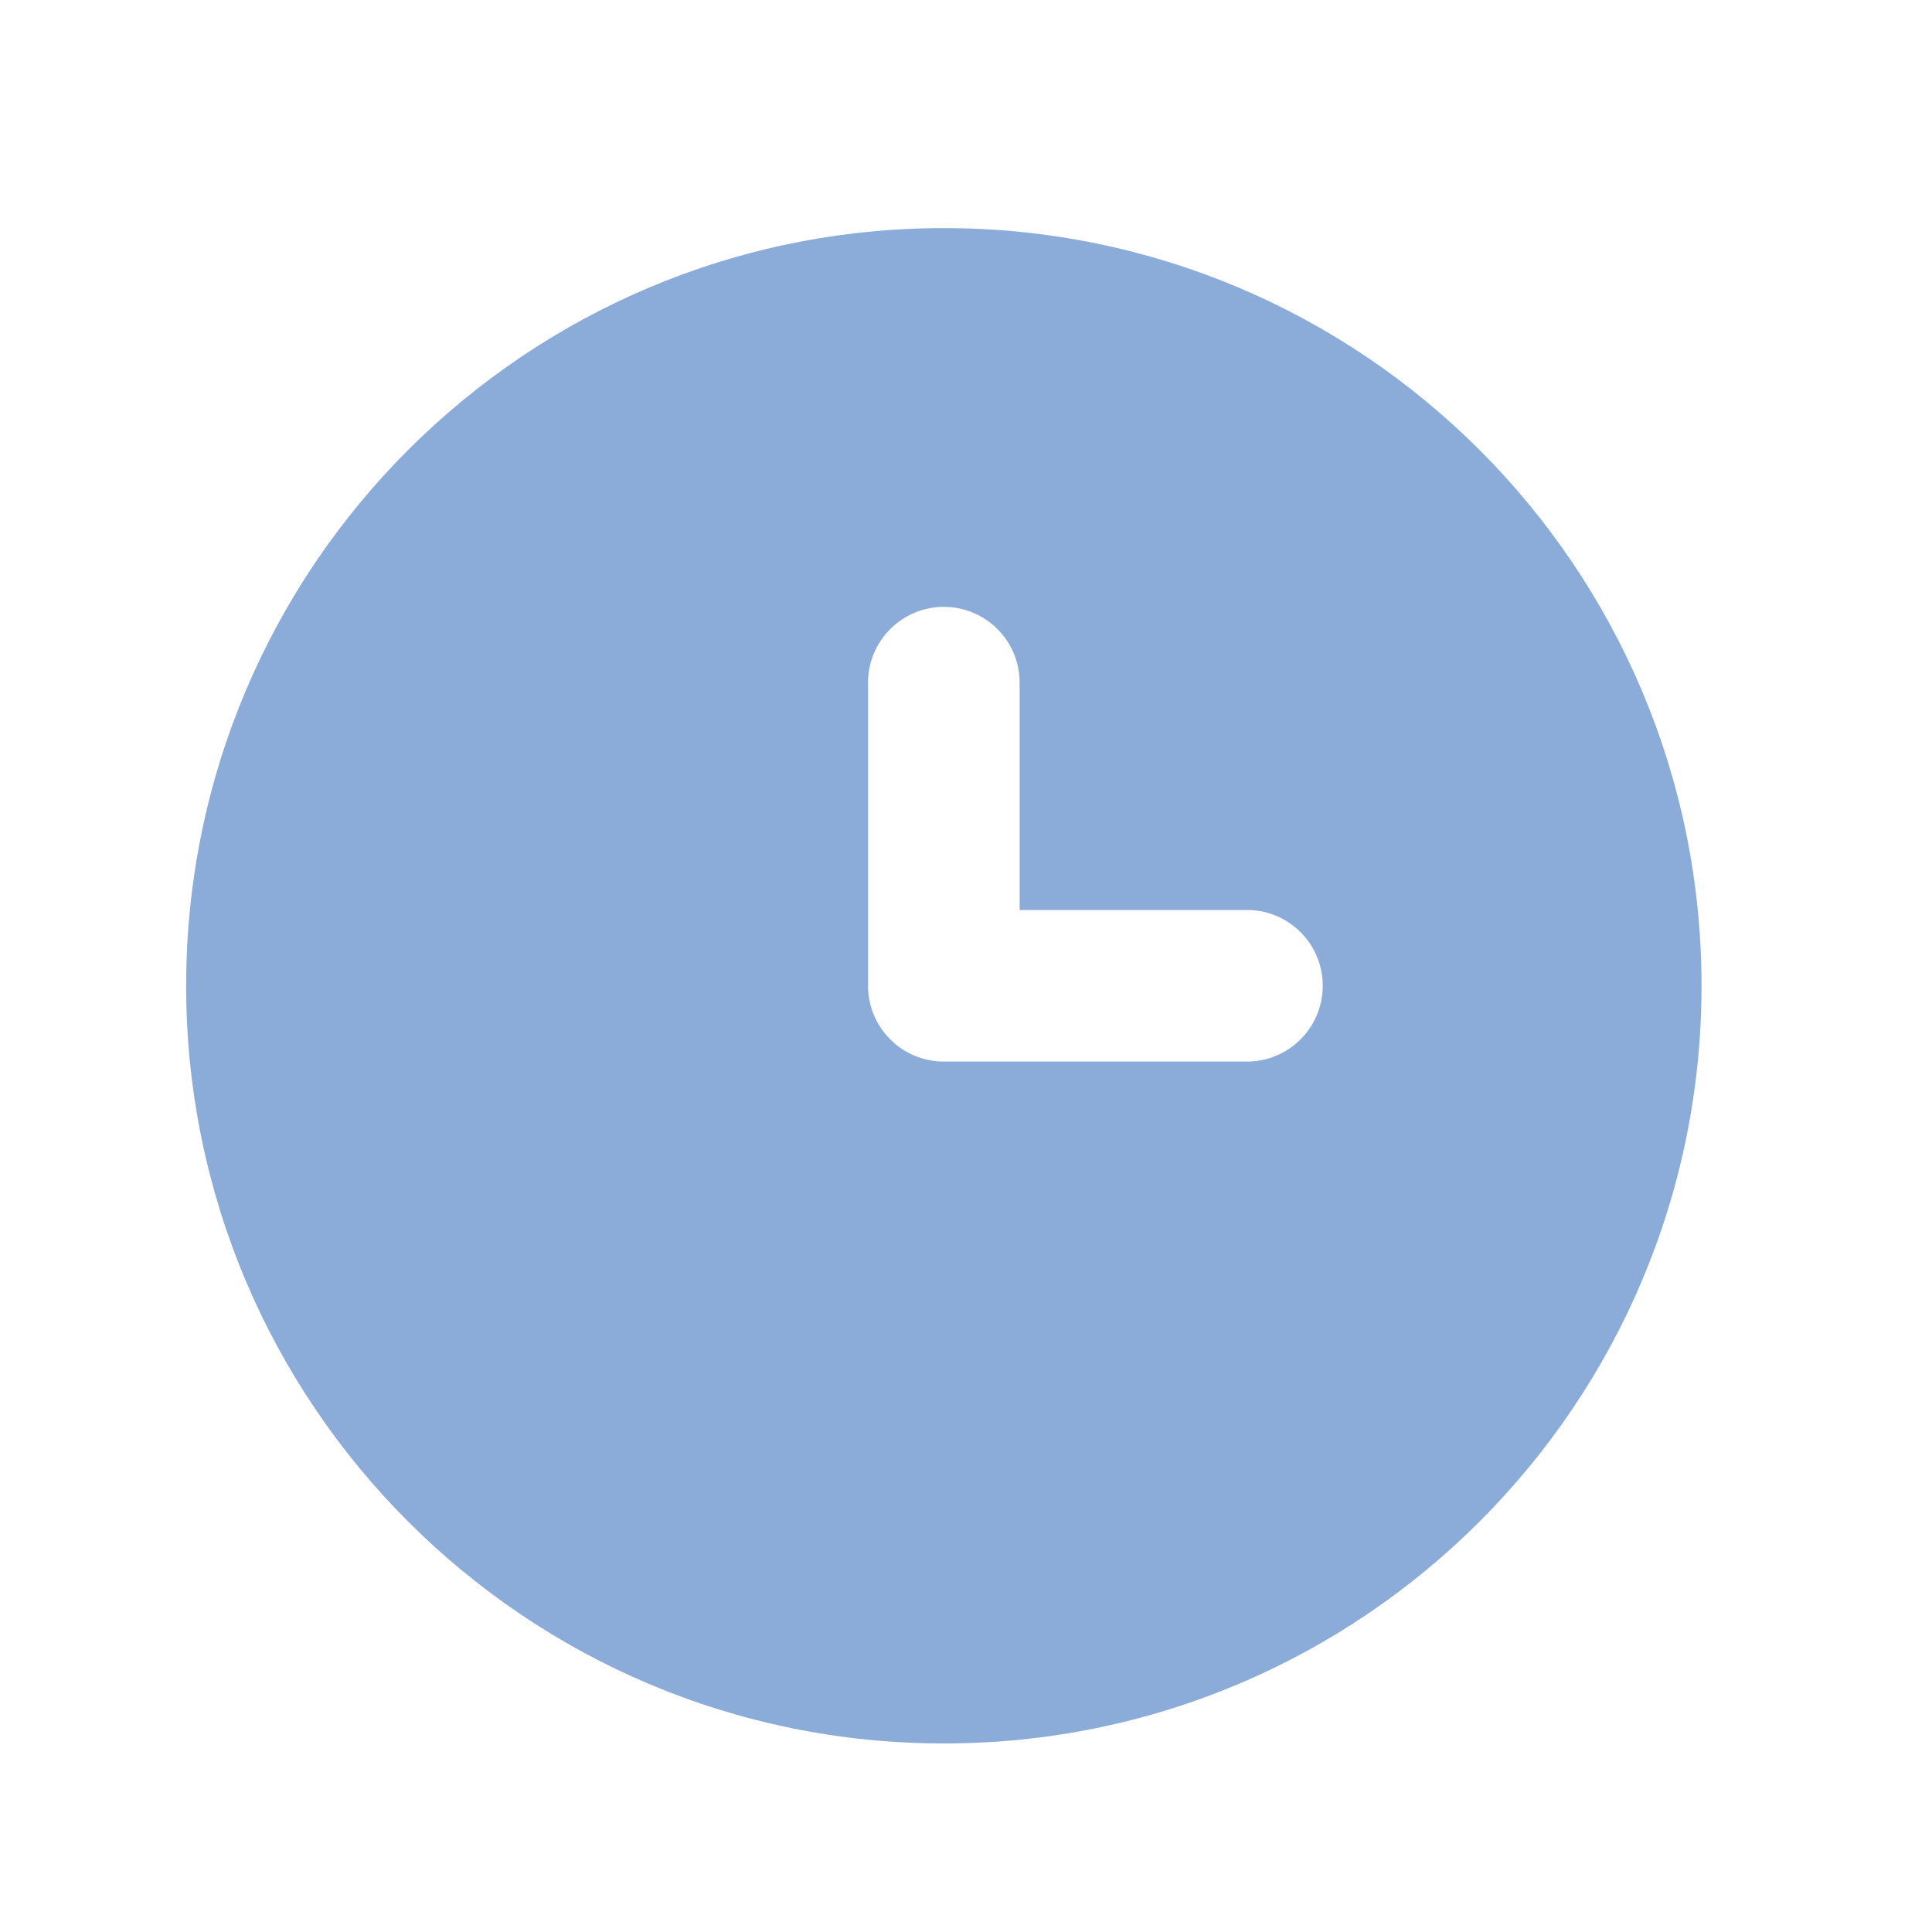
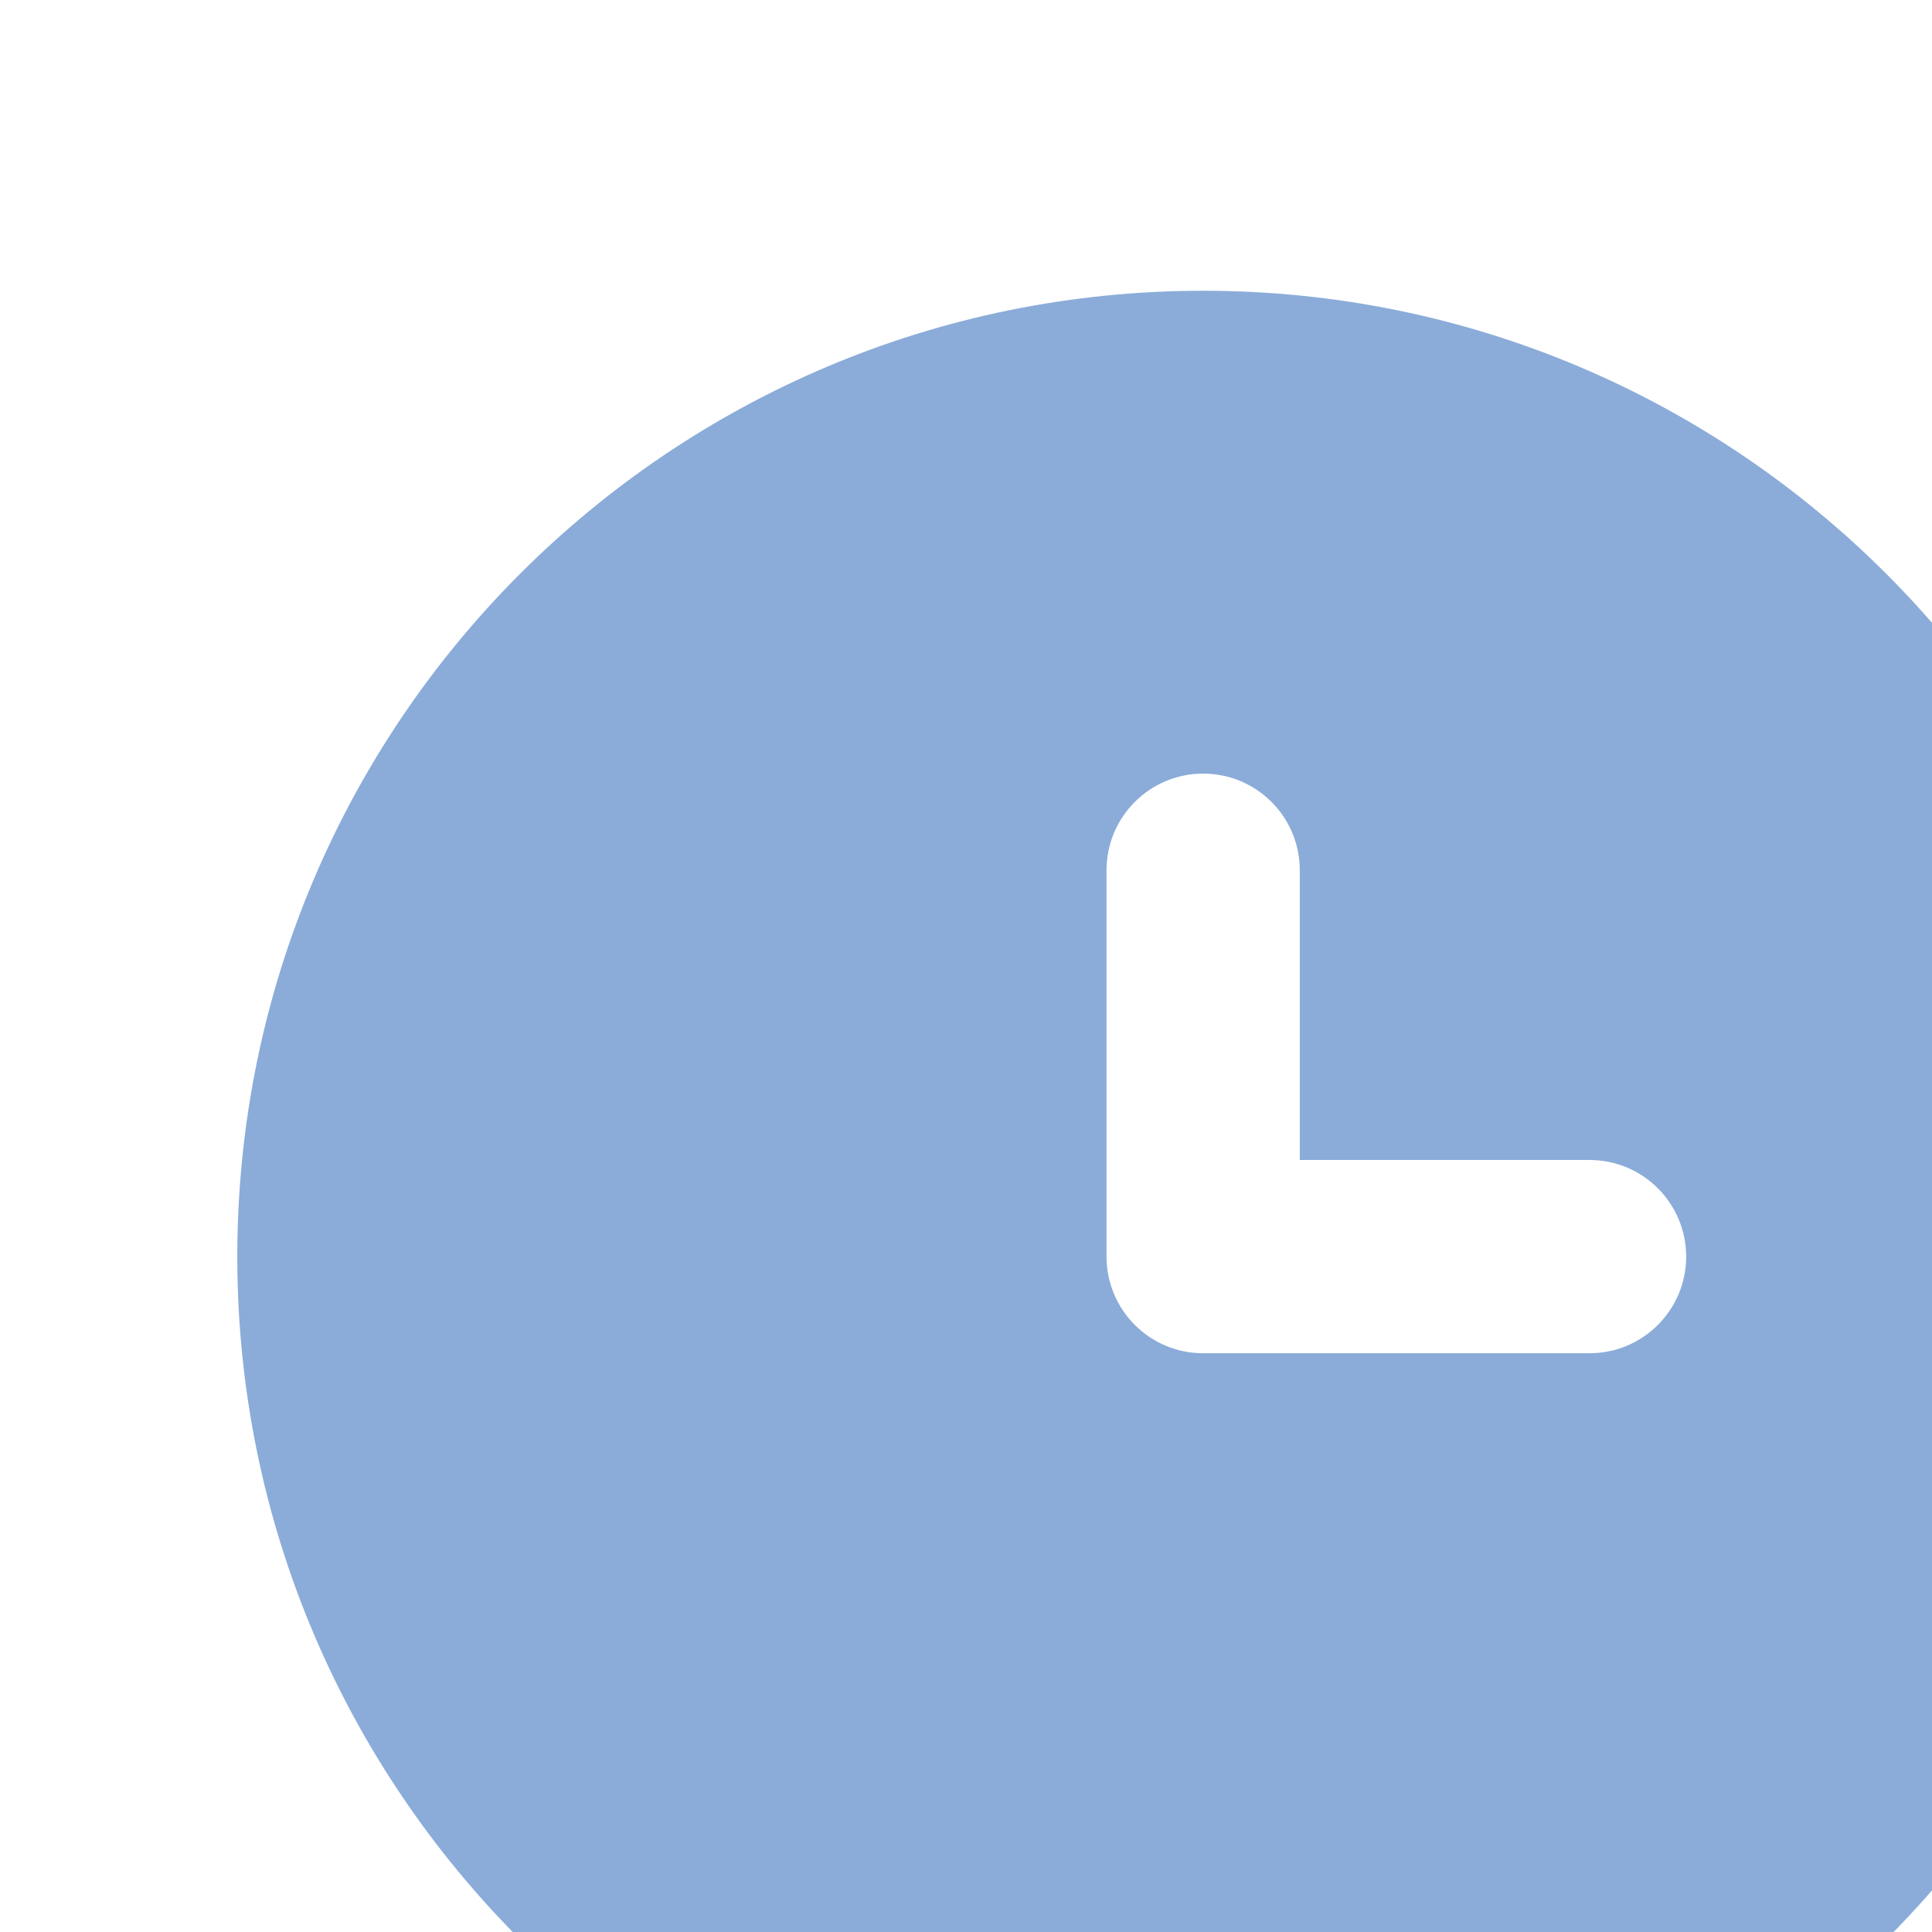
- <svg xmlns="http://www.w3.org/2000/svg" width="17" height="17">
+ <svg xmlns="http://www.w3.org/2000/svg" id="clk">
  <path d="M8.305 2.007a6.667 6.667 0 1 0 0 13.334 6.667 6.667 0 0 0 0-13.334Zm2.667 7.334H8.305a.667.667 0 0 1-.667-.667V6.007a.667.667 0 0 1 1.334 0v2h2a.667.667 0 0 1 0 1.334Z" fill="#8BACD9" />
</svg>
